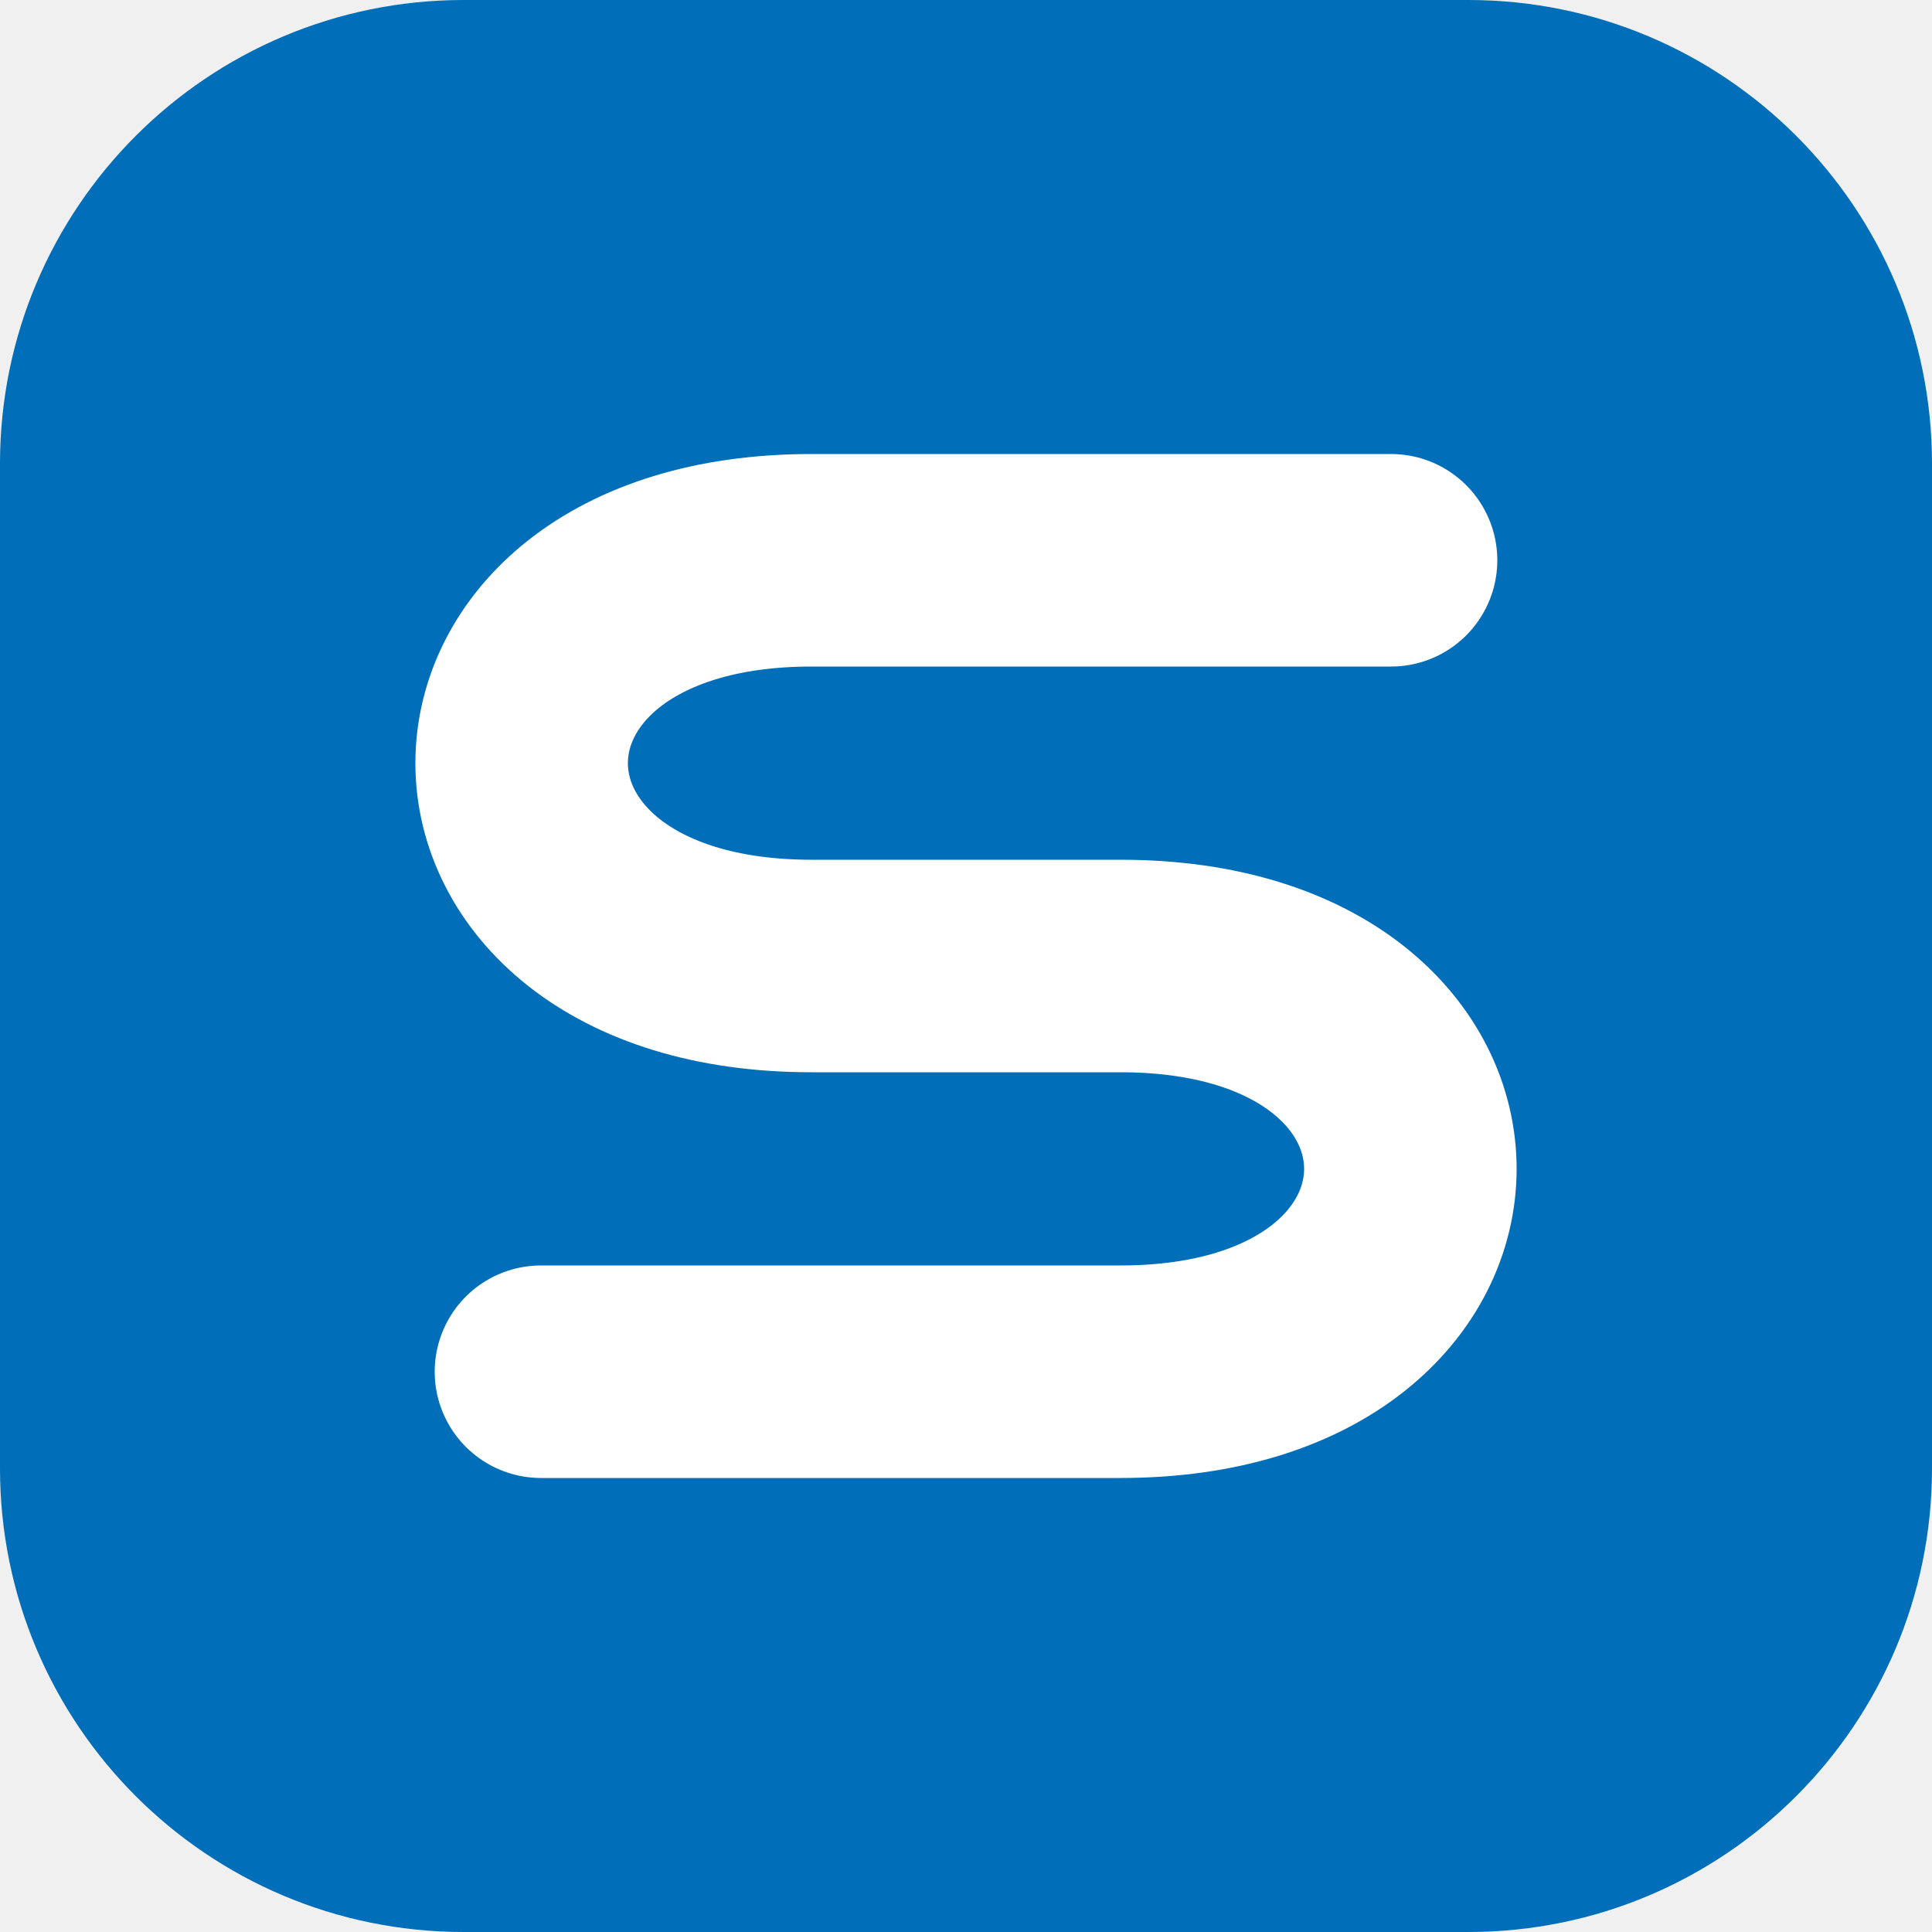
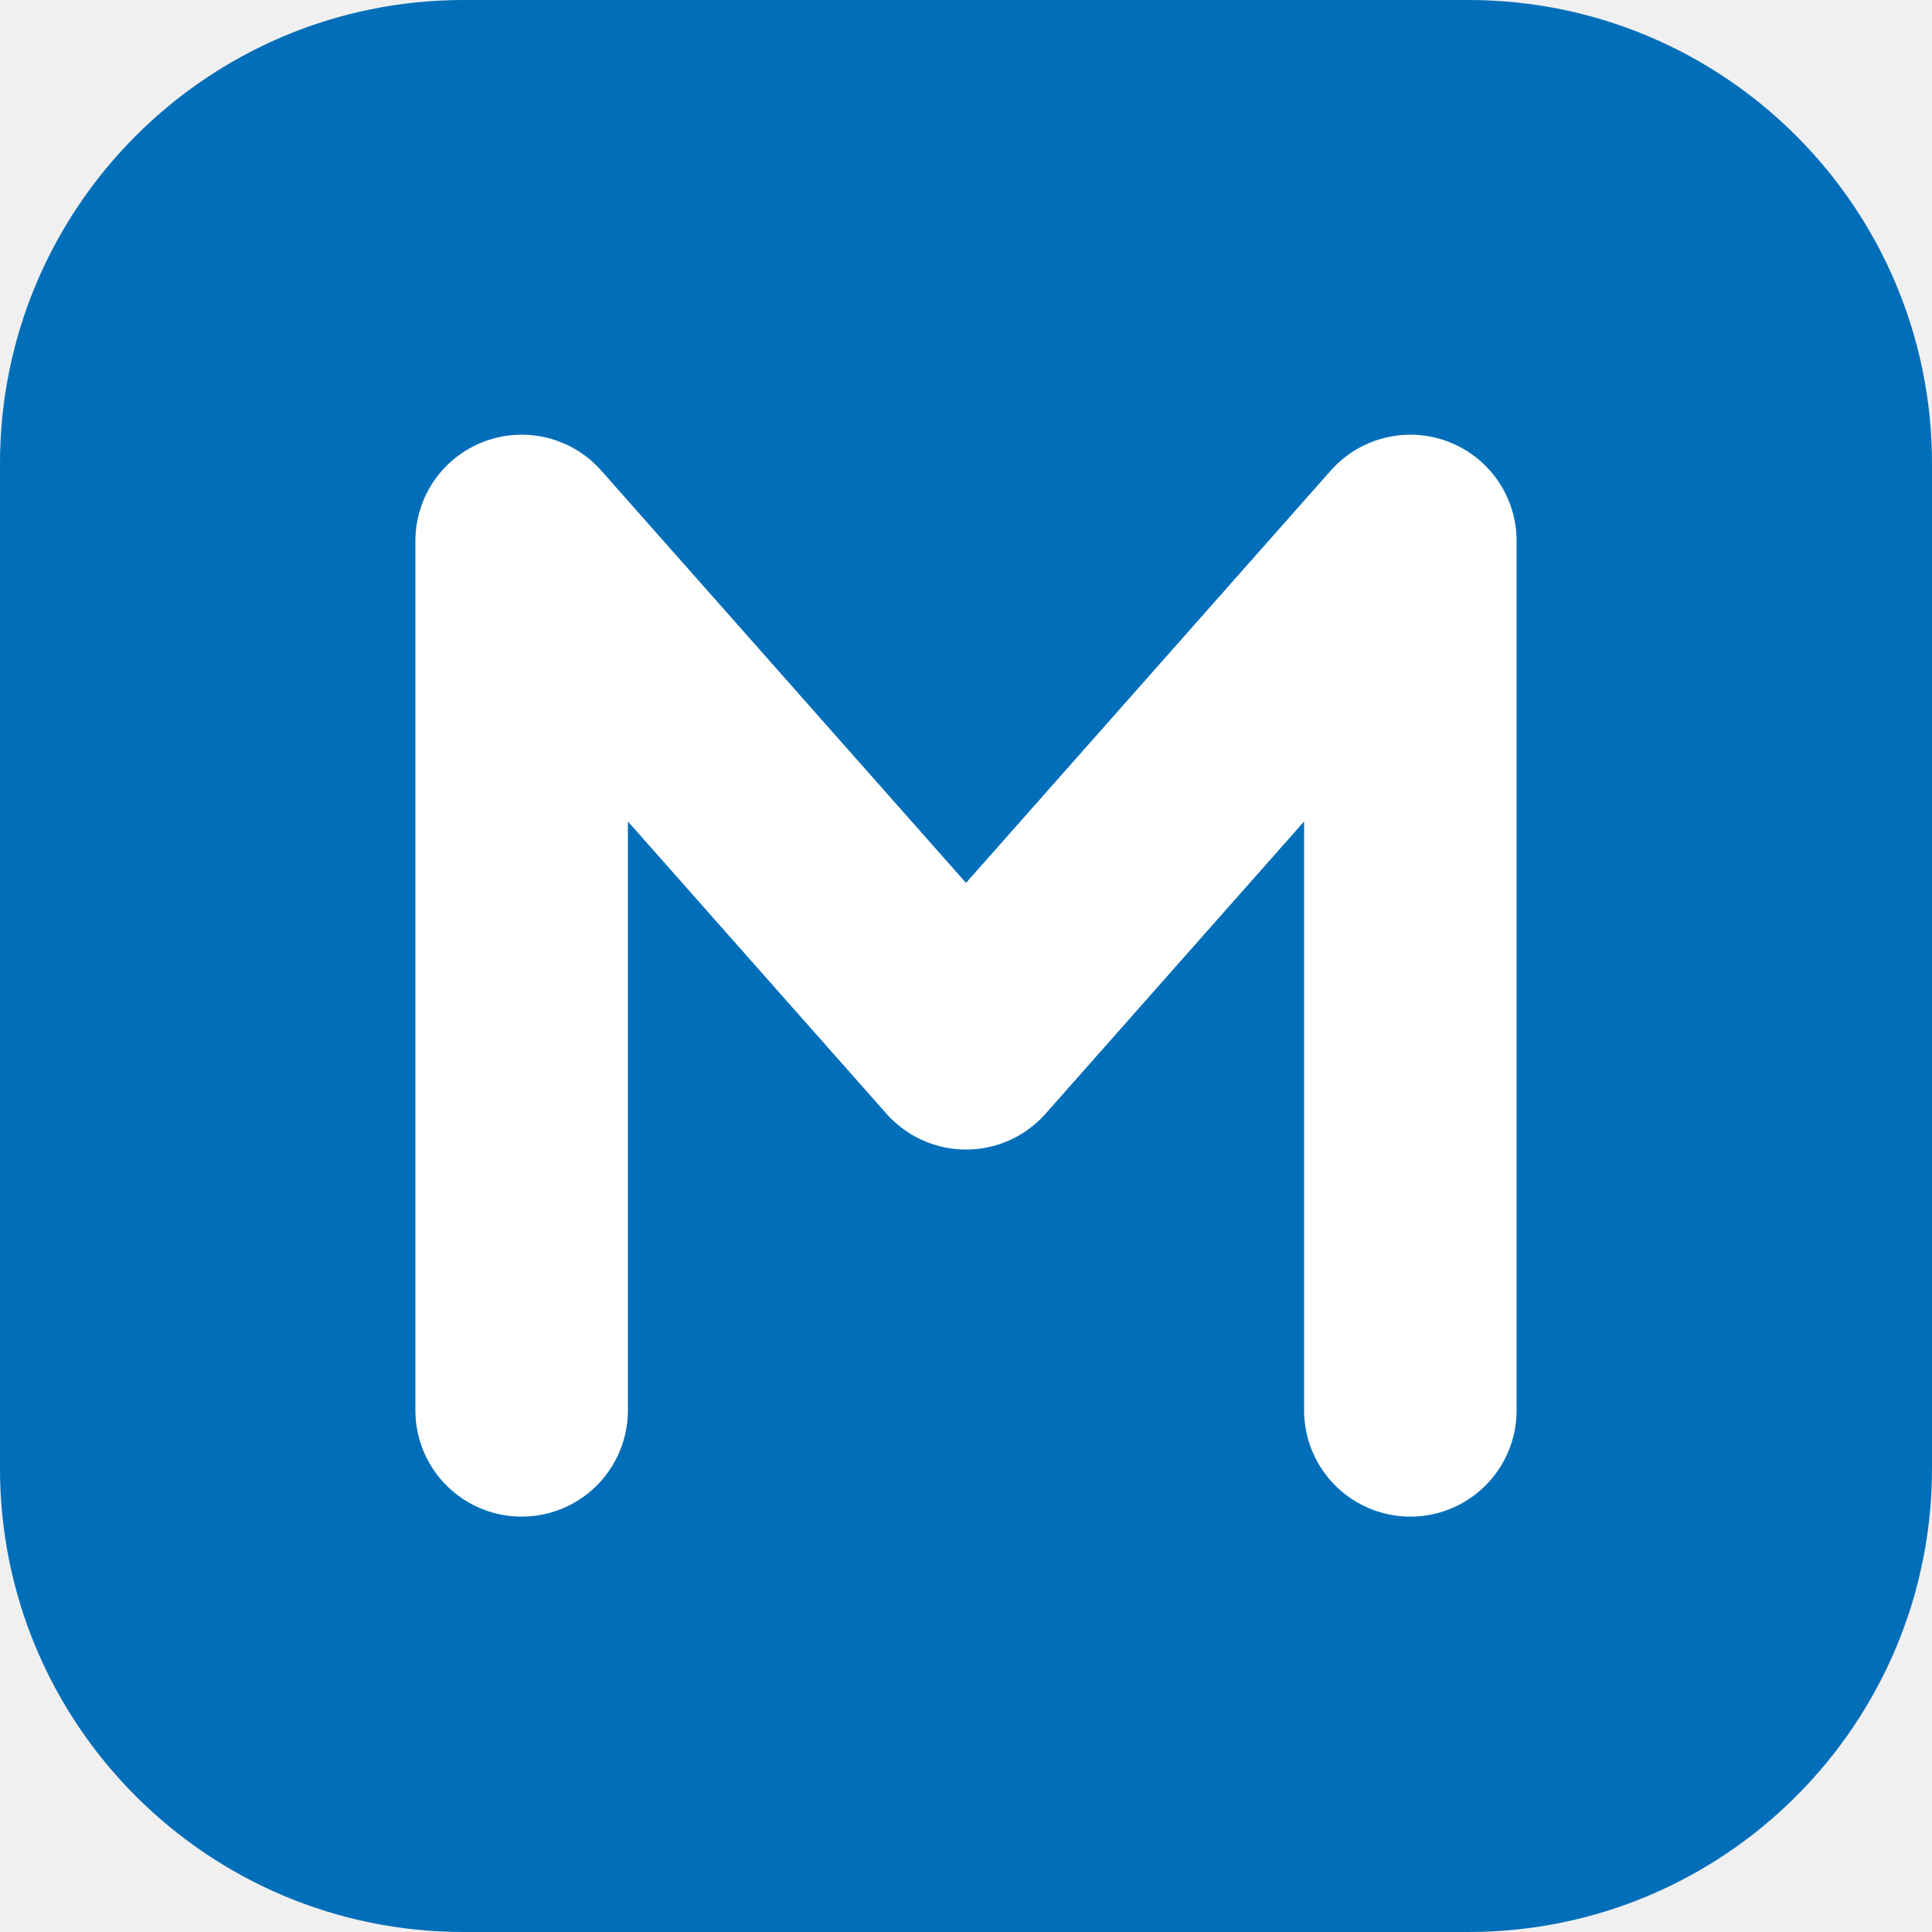
<svg xmlns="http://www.w3.org/2000/svg" viewBox="0 0 100 100">
  <rect width="100" height="100" rx="24" fill="#006eb8" />
-   <path d="M72 29H42c-20 0-20 21 0 21h16c20 0 20 21 0 21H28" fill="none" stroke="#fff" stroke-width="11" stroke-linecap="round" />
+   <path d="M27 73V28L50 54L73 28V73" fill="none" stroke="#fff" stroke-width="11" stroke-linecap="round" stroke-linejoin="round" />
</svg>
